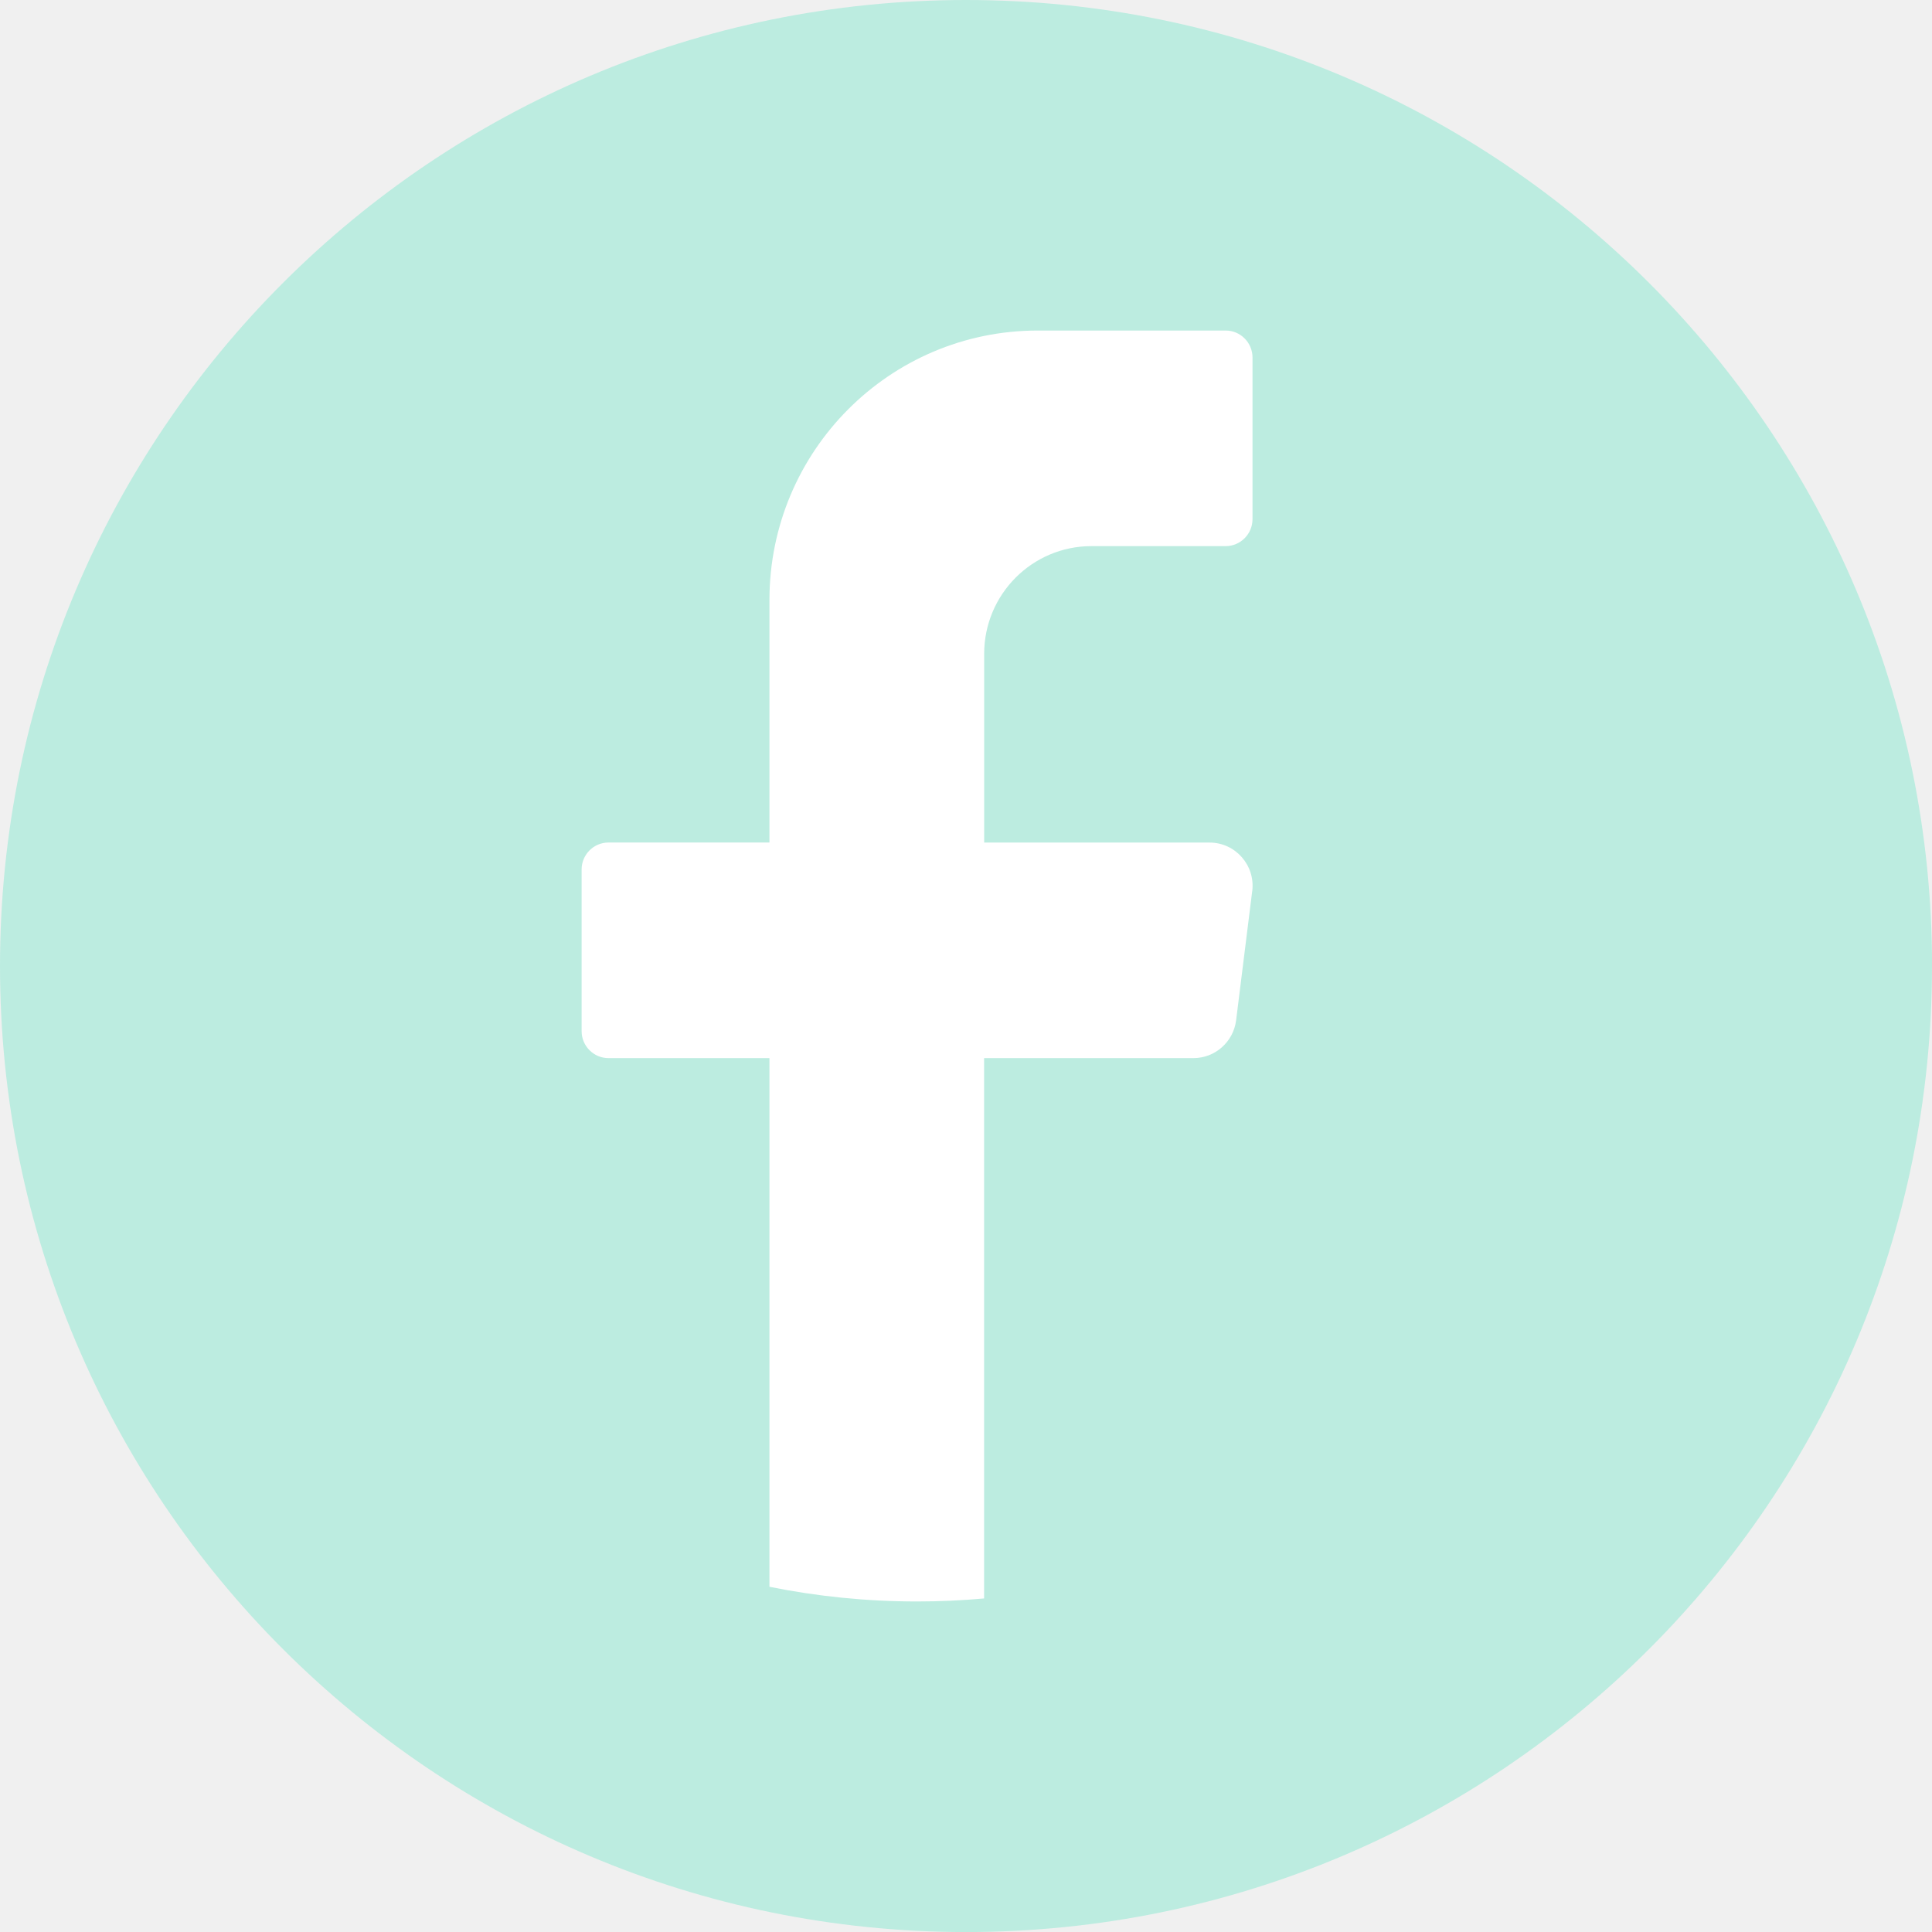
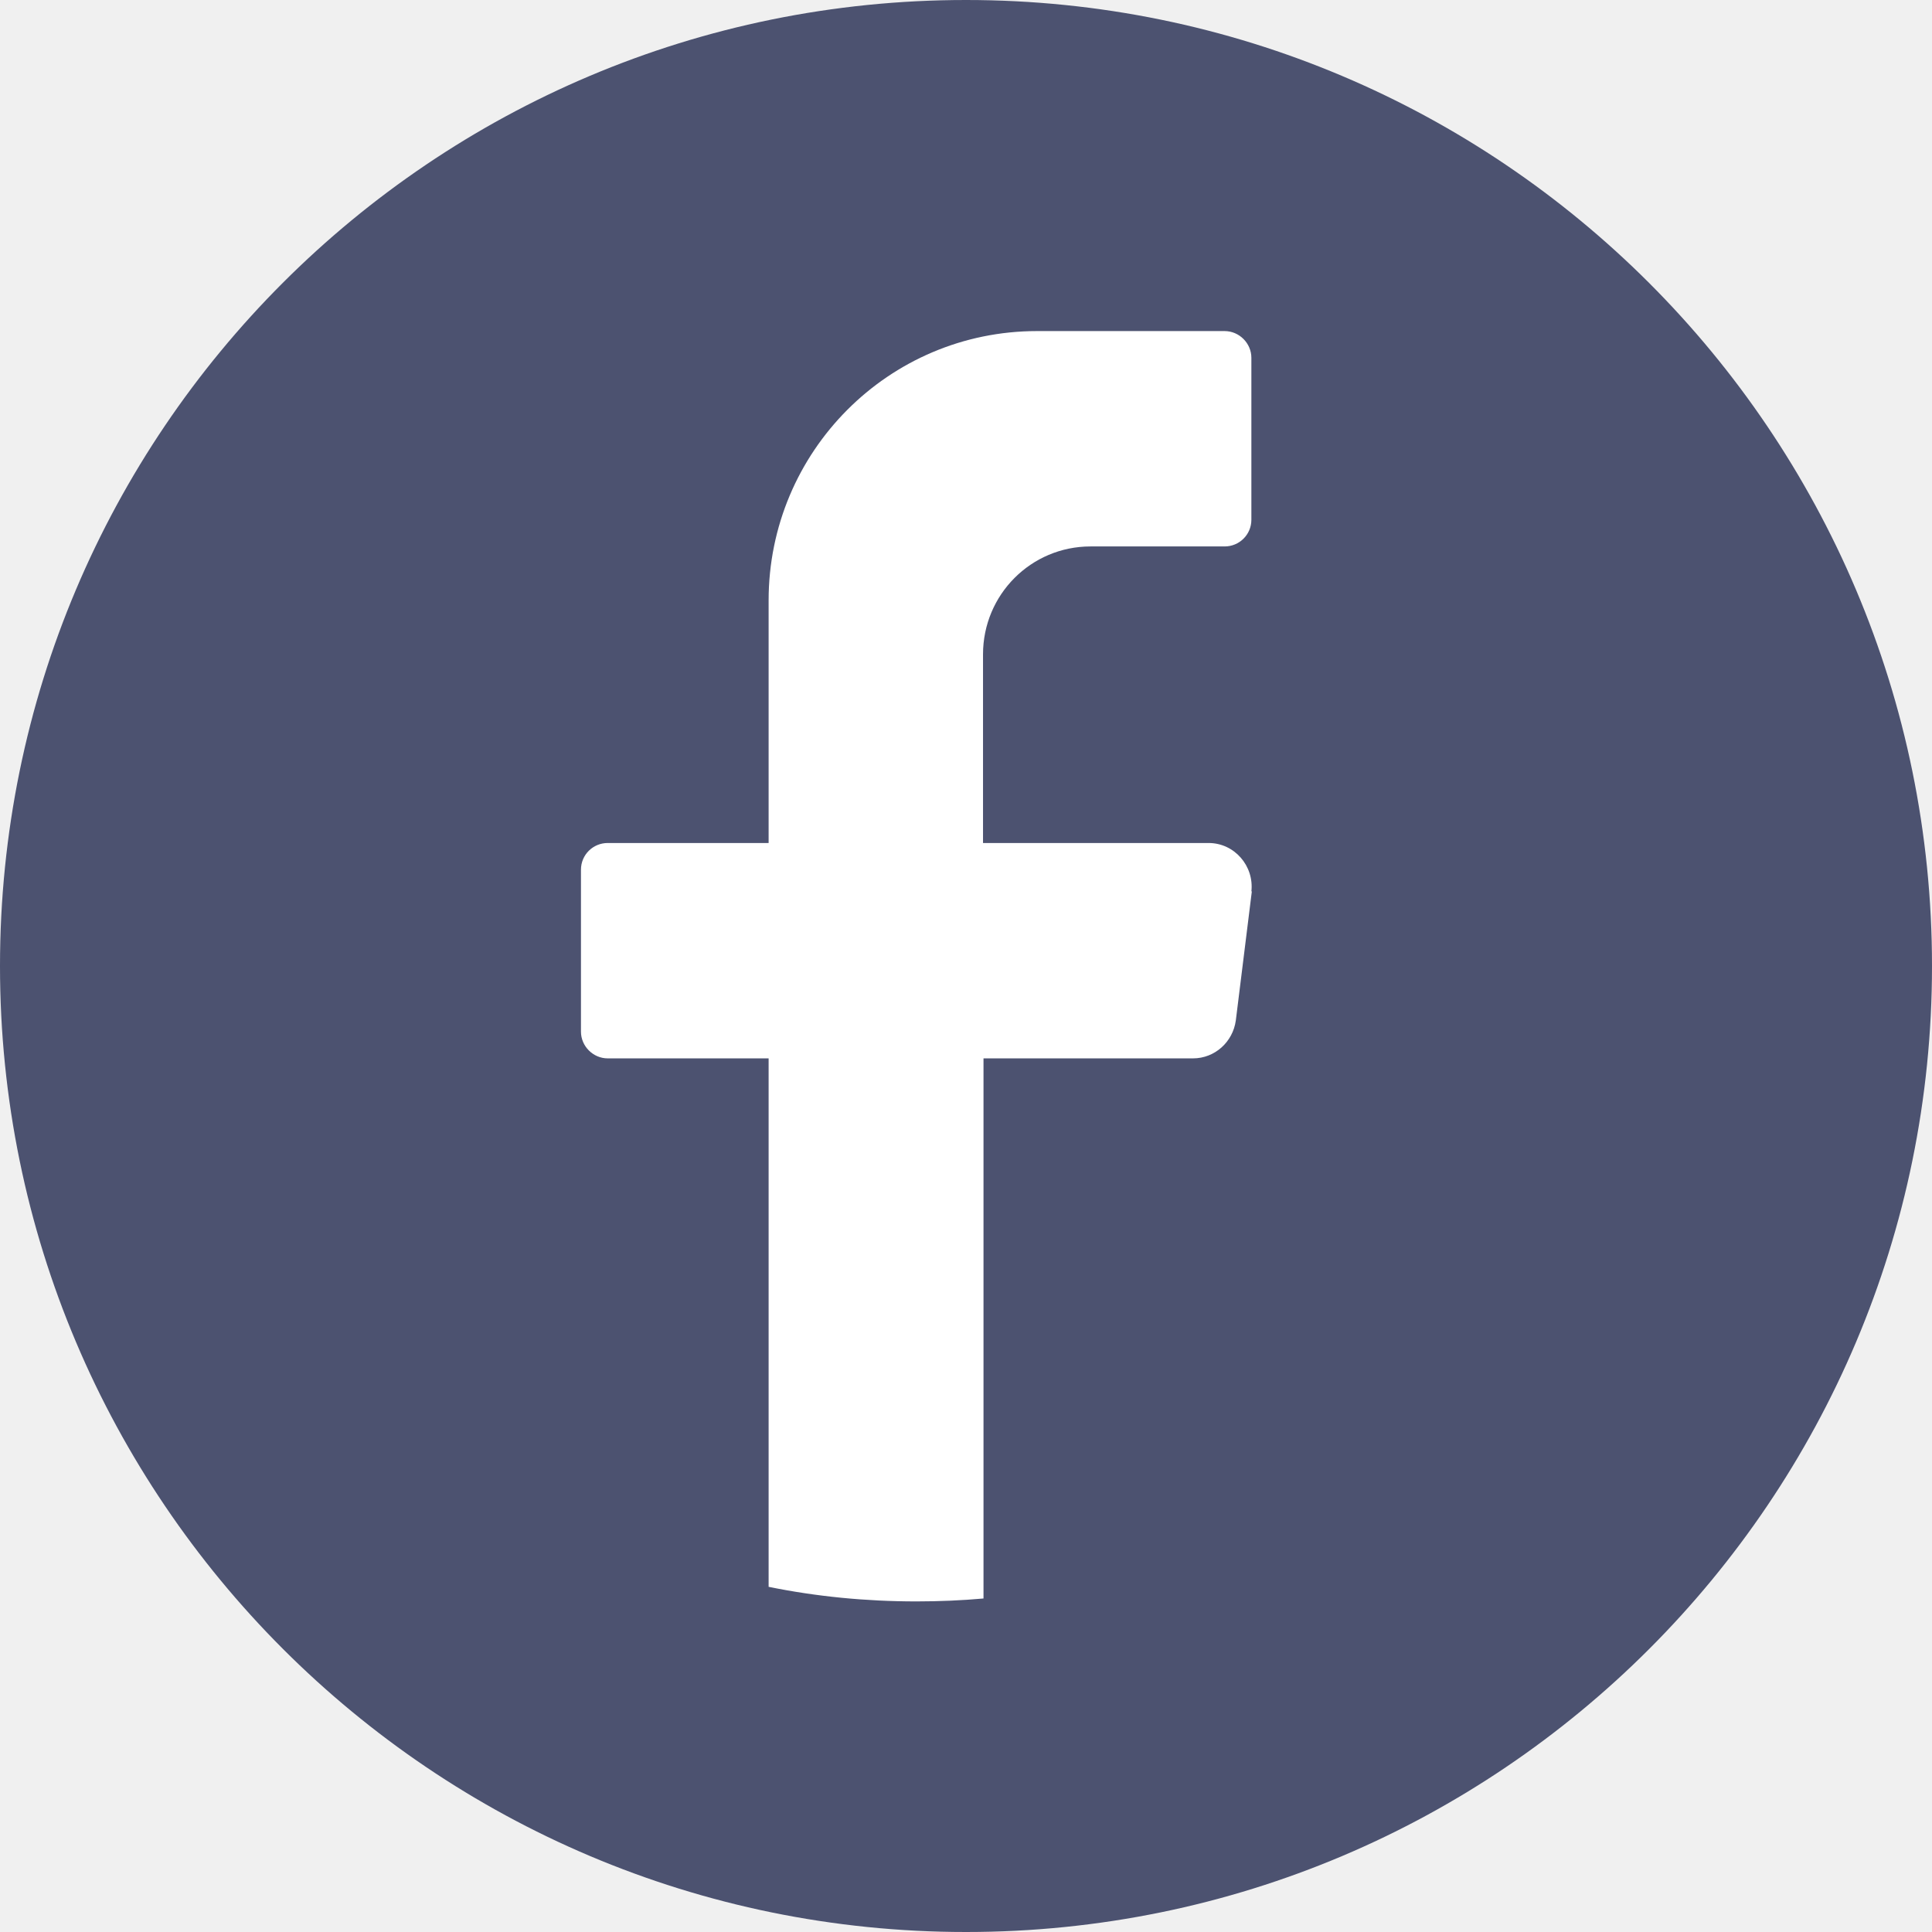
- <svg xmlns="http://www.w3.org/2000/svg" id="Layer_2" viewBox="0 0 397.35 397.35">
+ <svg xmlns="http://www.w3.org/2000/svg" version="1.1" viewBox="0 0 397.4 397.4">
  <defs>
    <style>
      .cls-1 {
-         fill: #bcece0;
+         fill: #fff;
      }

      .cls-2 {
-         fill: #fff;
+         fill: #4c5270;
      }
    </style>
  </defs>
-   <g id="objects">
-     <g>
-       <path class="cls-1" d="M397.35,198.68c0,109.73-88.95,198.68-198.68,198.68h0C88.95,397.35,0,308.4,0,198.68h0C0,88.95,88.95,0,198.68,0h0c109.73,0,198.68,88.95,198.68,198.68h0Z" />
-       <path class="cls-2" d="M257.54,183.26l-3.31,26.58c-.56,4.44-4.32,7.78-8.78,7.78h-43.05v111.13c-4.54.41-9.14.62-13.79.62-10.4,0-20.55-1.04-30.36-3.02v-108.73h-33.11c-3.04,0-5.52-2.49-5.52-5.54v-33.26c0-3.05,2.48-5.54,5.52-5.54h33.11v-49.88c0-30.61,24.71-55.42,55.2-55.42h38.63c3.04,0,5.52,2.49,5.52,5.54v33.26c0,3.05-2.48,5.54-5.52,5.54h-27.6c-12.19,0-22.07,9.92-22.07,22.17v38.8h46.36c5.32,0,9.43,4.68,8.78,9.98Z" />
+   <g>
+     <g id="Layer_2">
+       <g id="objects">
+         <g>
+           <path class="cls-2" d="M397.4,198.7c0,109.7-88.9,198.7-198.7,198.7h0c-109.7,0-198.7-89-198.7-198.7h0C0,88.9,88.9,0,198.7,0h0c109.7,0,198.7,88.9,198.7,198.7h0Z" />
+           <path class="cls-1" d="M257.5,183.3l-3.3,26.6c-.6,4.4-4.3,7.8-8.8,7.8h-43.1v111.1c-4.5.4-9.1.6-13.8.6-10.4,0-20.6-1-30.4-3v-108.7h-33.1c-3,0-5.5-2.5-5.5-5.5v-33.3c0-3.1,2.5-5.5,5.5-5.5h33.1v-49.9c0-30.6,24.7-55.4,55.2-55.4h38.6c3,0,5.5,2.5,5.5,5.5v33.3c0,3.1-2.5,5.5-5.5,5.5h-27.6c-12.2,0-22.1,9.9-22.1,22.2v38.8h46.4c5.3,0,9.4,4.7,8.8,10h0Z" />
+         </g>
+       </g>
    </g>
  </g>
</svg>
